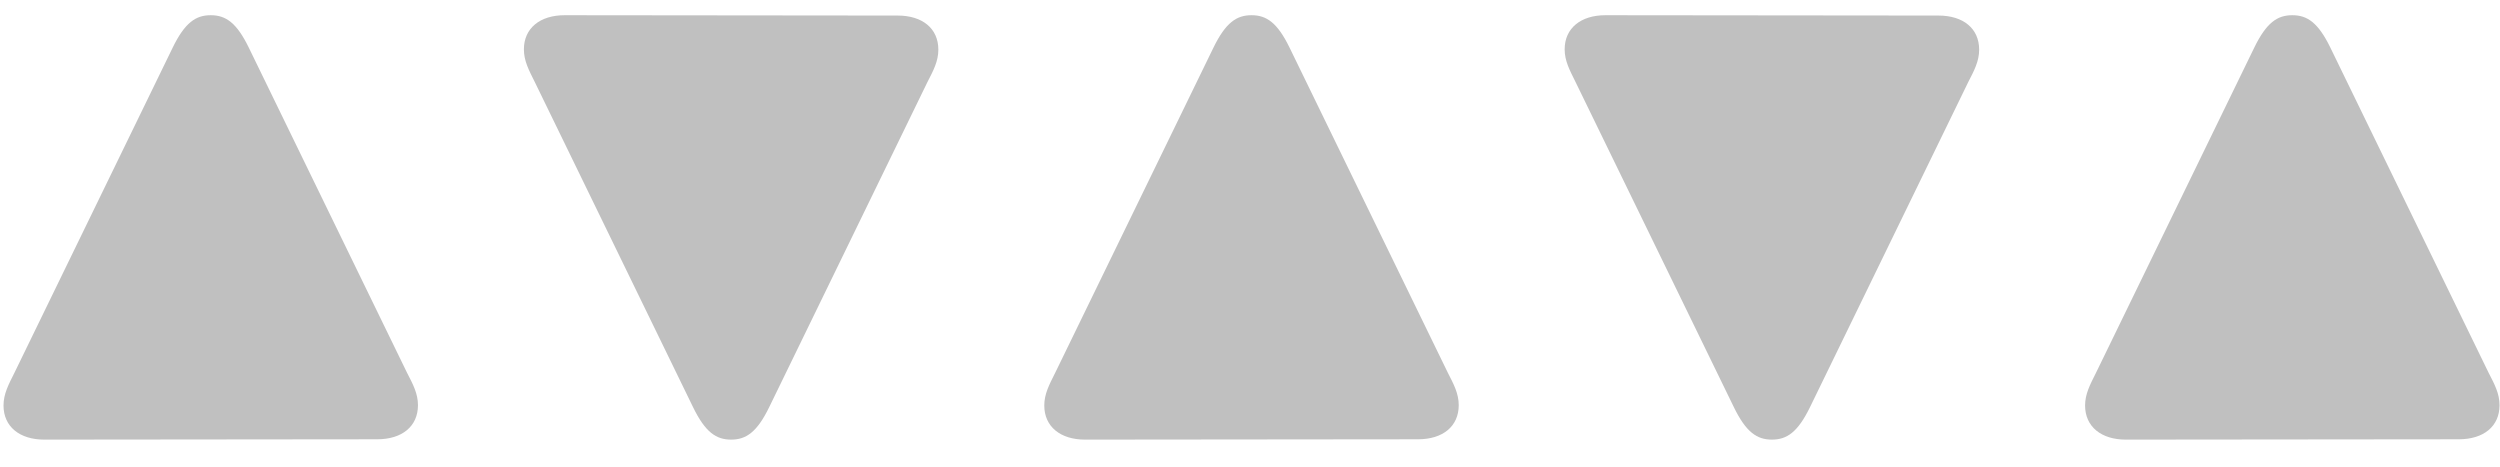
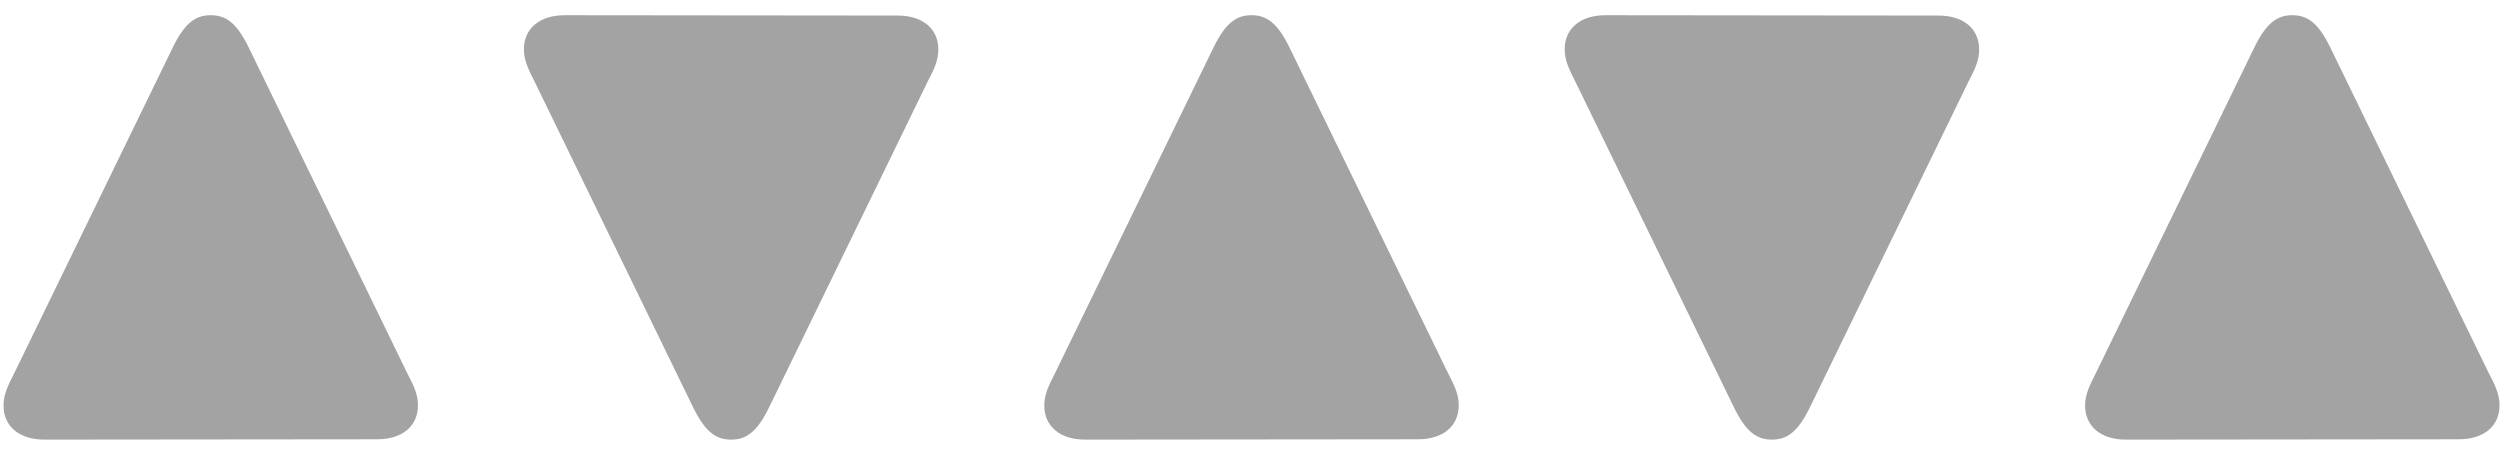
<svg xmlns="http://www.w3.org/2000/svg" width="59" height="11" viewBox="0 0 59 11" fill="none">
-   <path d="M9.864 9.562C9.864 10.062 9.489 10.367 8.903 10.367L1.044 10.375C0.466 10.375 0.083 10.07 0.083 9.57C0.083 9.297 0.2 9.078 0.341 8.797L4.075 1.125C4.364 0.531 4.622 0.359 4.973 0.359C5.325 0.359 5.583 0.531 5.872 1.125L9.606 8.797C9.747 9.07 9.864 9.289 9.864 9.562Z" fill="#c0c0c0" />
-   <path d="M22.145 1.172C22.145 1.445 22.028 1.664 21.887 1.938L18.153 9.609C17.864 10.203 17.606 10.375 17.255 10.375C16.903 10.375 16.645 10.203 16.356 9.609L12.622 1.938C12.481 1.656 12.364 1.438 12.364 1.164C12.364 0.664 12.747 0.359 13.325 0.359L21.184 0.367C21.77 0.367 22.145 0.672 22.145 1.172Z" fill="#c0c0c0" />
-   <path d="M34.426 9.562C34.426 10.062 34.051 10.367 33.466 10.367L25.606 10.375C25.028 10.375 24.645 10.07 24.645 9.57C24.645 9.297 24.762 9.078 24.903 8.797L28.637 1.125C28.927 0.531 29.184 0.359 29.536 0.359C29.887 0.359 30.145 0.531 30.434 1.125L34.169 8.797C34.309 9.07 34.426 9.289 34.426 9.562Z" fill="#c0c0c0" />
-   <path d="M46.708 1.172C46.708 1.445 46.591 1.664 46.45 1.938L42.716 9.609C42.426 10.203 42.169 10.375 41.817 10.375C41.466 10.375 41.208 10.203 40.919 9.609L37.184 1.938C37.044 1.656 36.926 1.438 36.926 1.164C36.926 0.664 37.309 0.359 37.888 0.359L45.747 0.367C46.333 0.367 46.708 0.672 46.708 1.172Z" fill="#c0c0c0" />
-   <path d="M58.989 9.562C58.989 10.062 58.614 10.367 58.028 10.367L50.169 10.375C49.591 10.375 49.208 10.07 49.208 9.57C49.208 9.297 49.325 9.078 49.466 8.797L53.2 1.125C53.489 0.531 53.747 0.359 54.098 0.359C54.45 0.359 54.708 0.531 54.997 1.125L58.731 8.797C58.872 9.07 58.989 9.289 58.989 9.562Z" fill="#c0c0c0" />
+   <path d="M9.864 9.562C9.864 10.062 9.489 10.367 8.903 10.367L1.044 10.375C0.466 10.375 0.083 10.07 0.083 9.57C0.083 9.297 0.2 9.078 0.341 8.797L4.075 1.125C4.364 0.531 4.622 0.359 4.973 0.359C5.325 0.359 5.583 0.531 5.872 1.125L9.606 8.797C9.747 9.07 9.864 9.289 9.864 9.562Z" fill="#a3a3a3" />
+   <path d="M22.145 1.172C22.145 1.445 22.028 1.664 21.887 1.938L18.153 9.609C17.864 10.203 17.606 10.375 17.255 10.375C16.903 10.375 16.645 10.203 16.356 9.609L12.622 1.938C12.481 1.656 12.364 1.438 12.364 1.164C12.364 0.664 12.747 0.359 13.325 0.359L21.184 0.367C21.77 0.367 22.145 0.672 22.145 1.172Z" fill="#a3a3a3" />
+   <path d="M34.426 9.562C34.426 10.062 34.051 10.367 33.466 10.367L25.606 10.375C25.028 10.375 24.645 10.07 24.645 9.57C24.645 9.297 24.762 9.078 24.903 8.797L28.637 1.125C28.927 0.531 29.184 0.359 29.536 0.359C29.887 0.359 30.145 0.531 30.434 1.125L34.169 8.797C34.309 9.07 34.426 9.289 34.426 9.562Z" fill="#a3a3a3" />
+   <path d="M46.708 1.172C46.708 1.445 46.591 1.664 46.45 1.938L42.716 9.609C42.426 10.203 42.169 10.375 41.817 10.375C41.466 10.375 41.208 10.203 40.919 9.609L37.184 1.938C37.044 1.656 36.926 1.438 36.926 1.164C36.926 0.664 37.309 0.359 37.888 0.359L45.747 0.367C46.333 0.367 46.708 0.672 46.708 1.172Z" fill="#a3a3a3" />
+   <path d="M58.989 9.562C58.989 10.062 58.614 10.367 58.028 10.367L50.169 10.375C49.591 10.375 49.208 10.07 49.208 9.57C49.208 9.297 49.325 9.078 49.466 8.797L53.2 1.125C53.489 0.531 53.747 0.359 54.098 0.359C54.45 0.359 54.708 0.531 54.997 1.125L58.731 8.797C58.872 9.07 58.989 9.289 58.989 9.562Z" fill="#a3a3a3" />
</svg>
